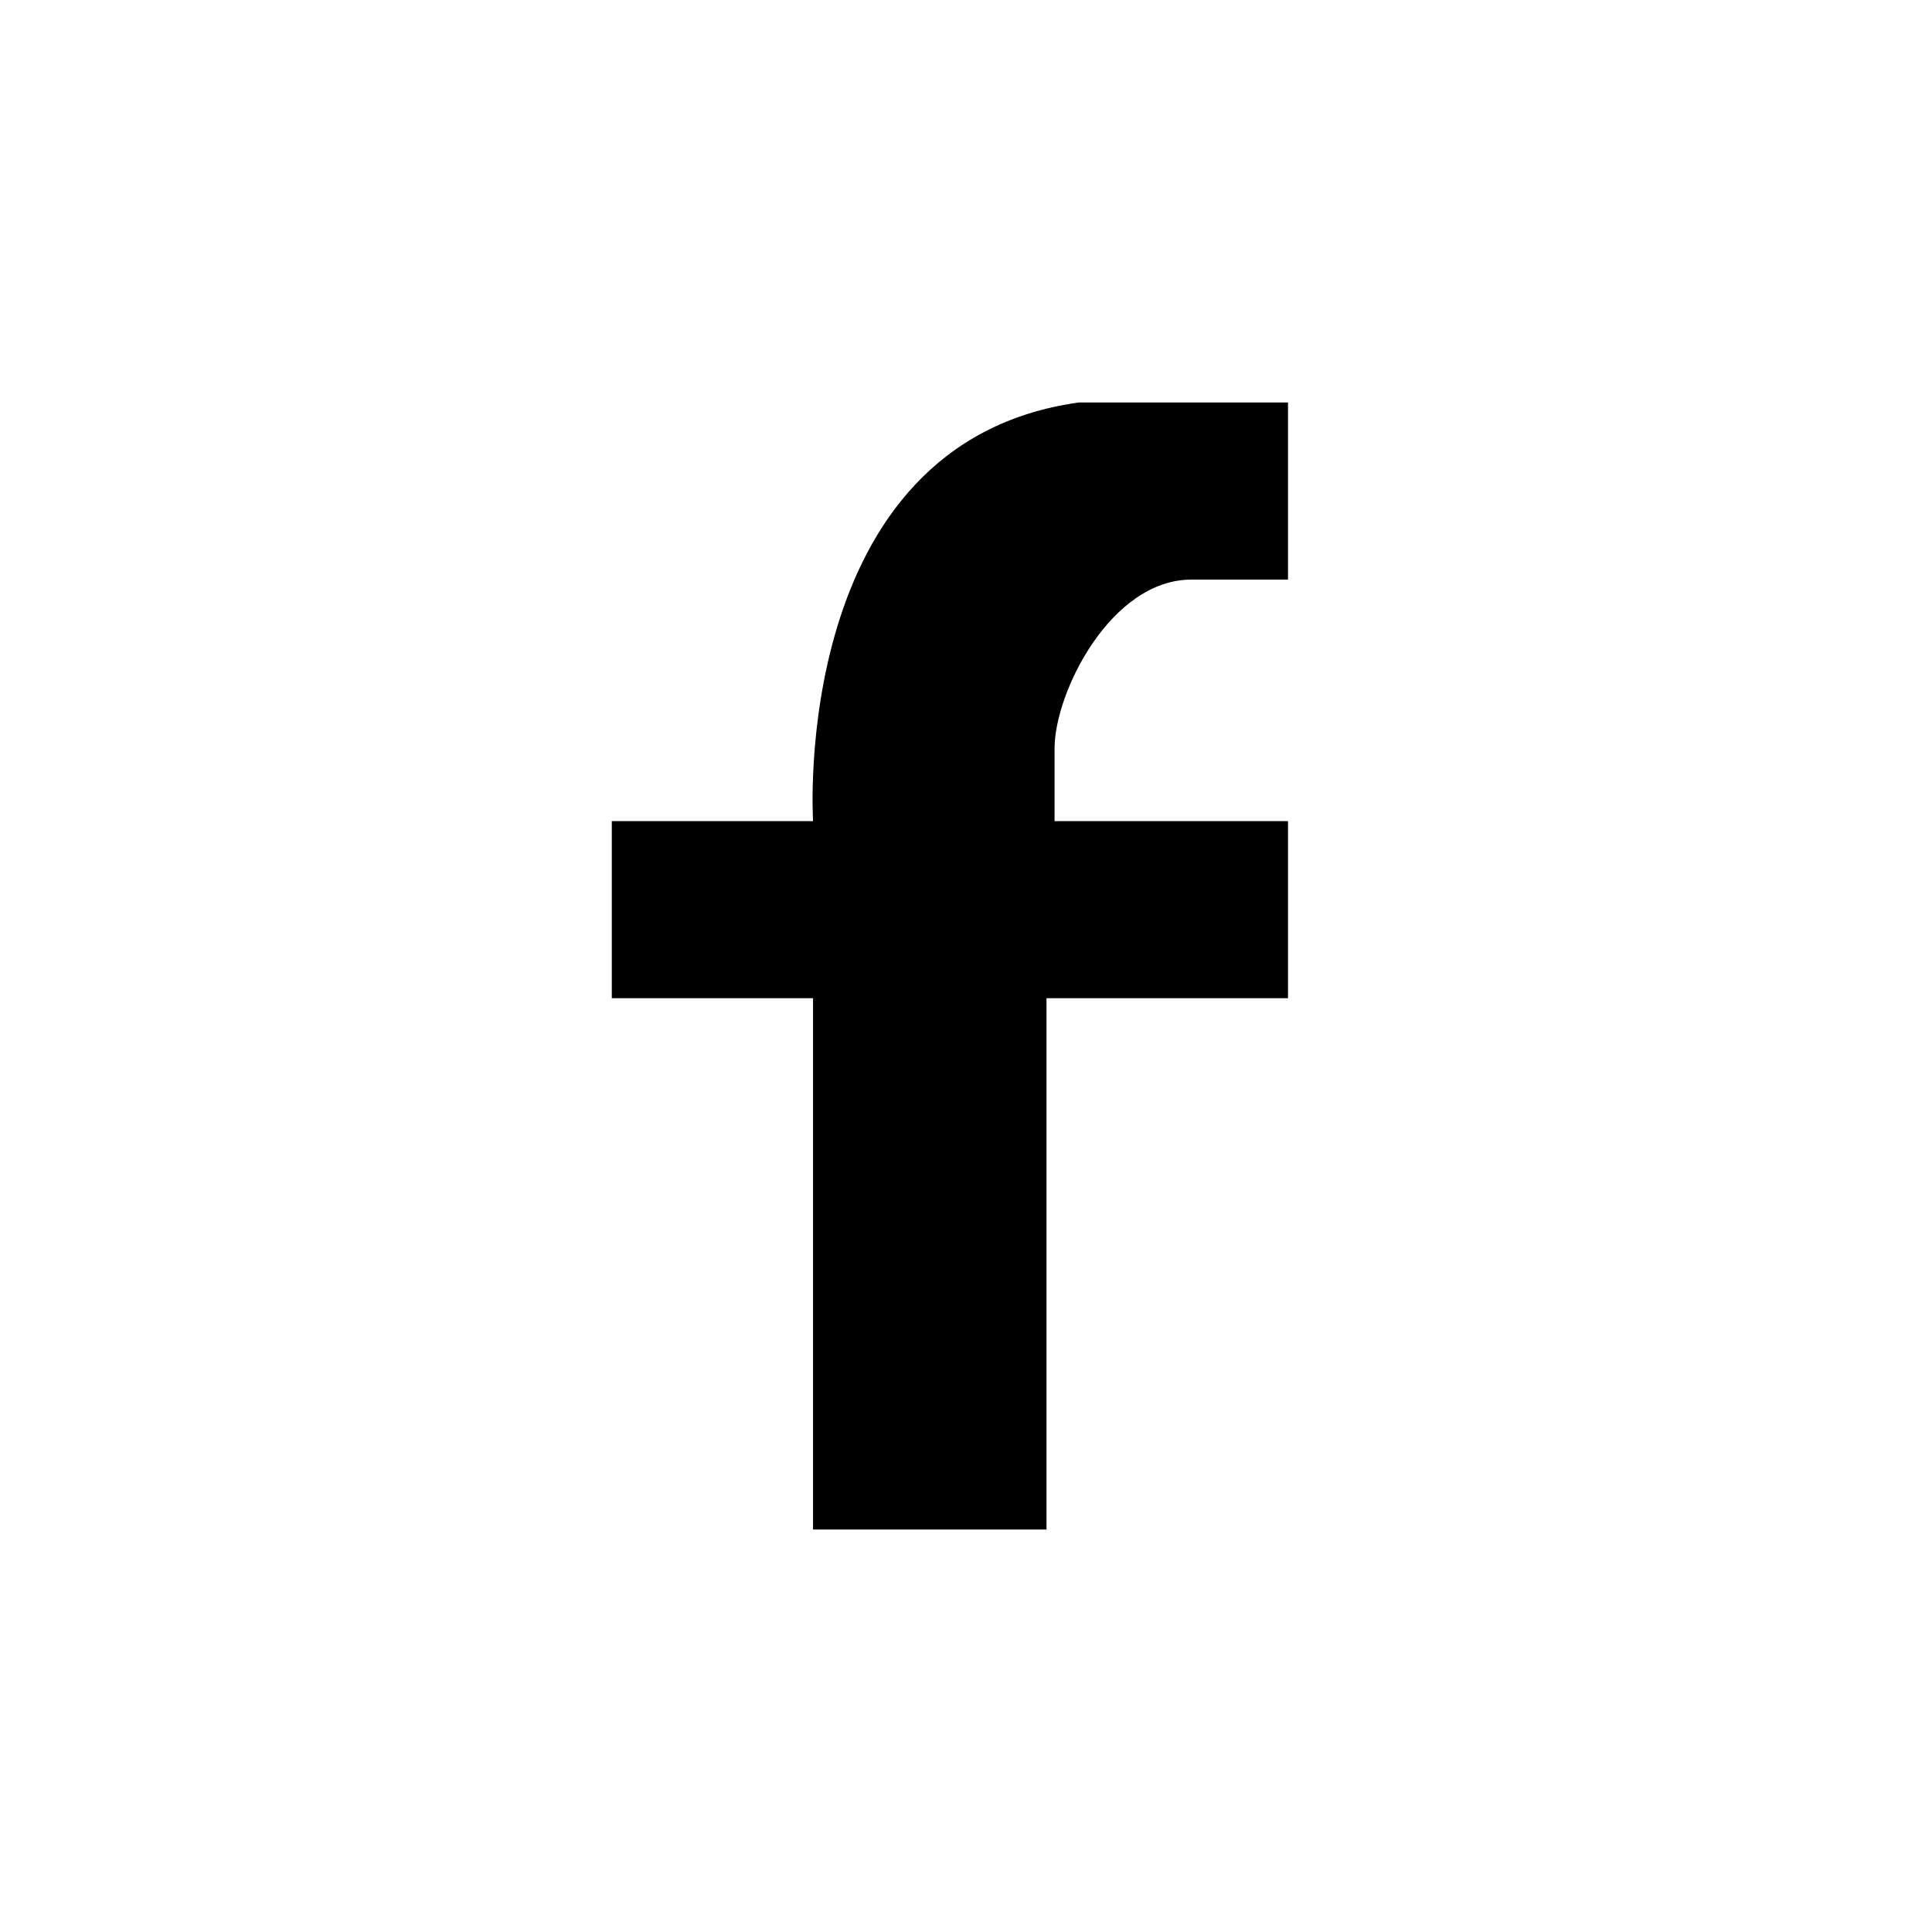
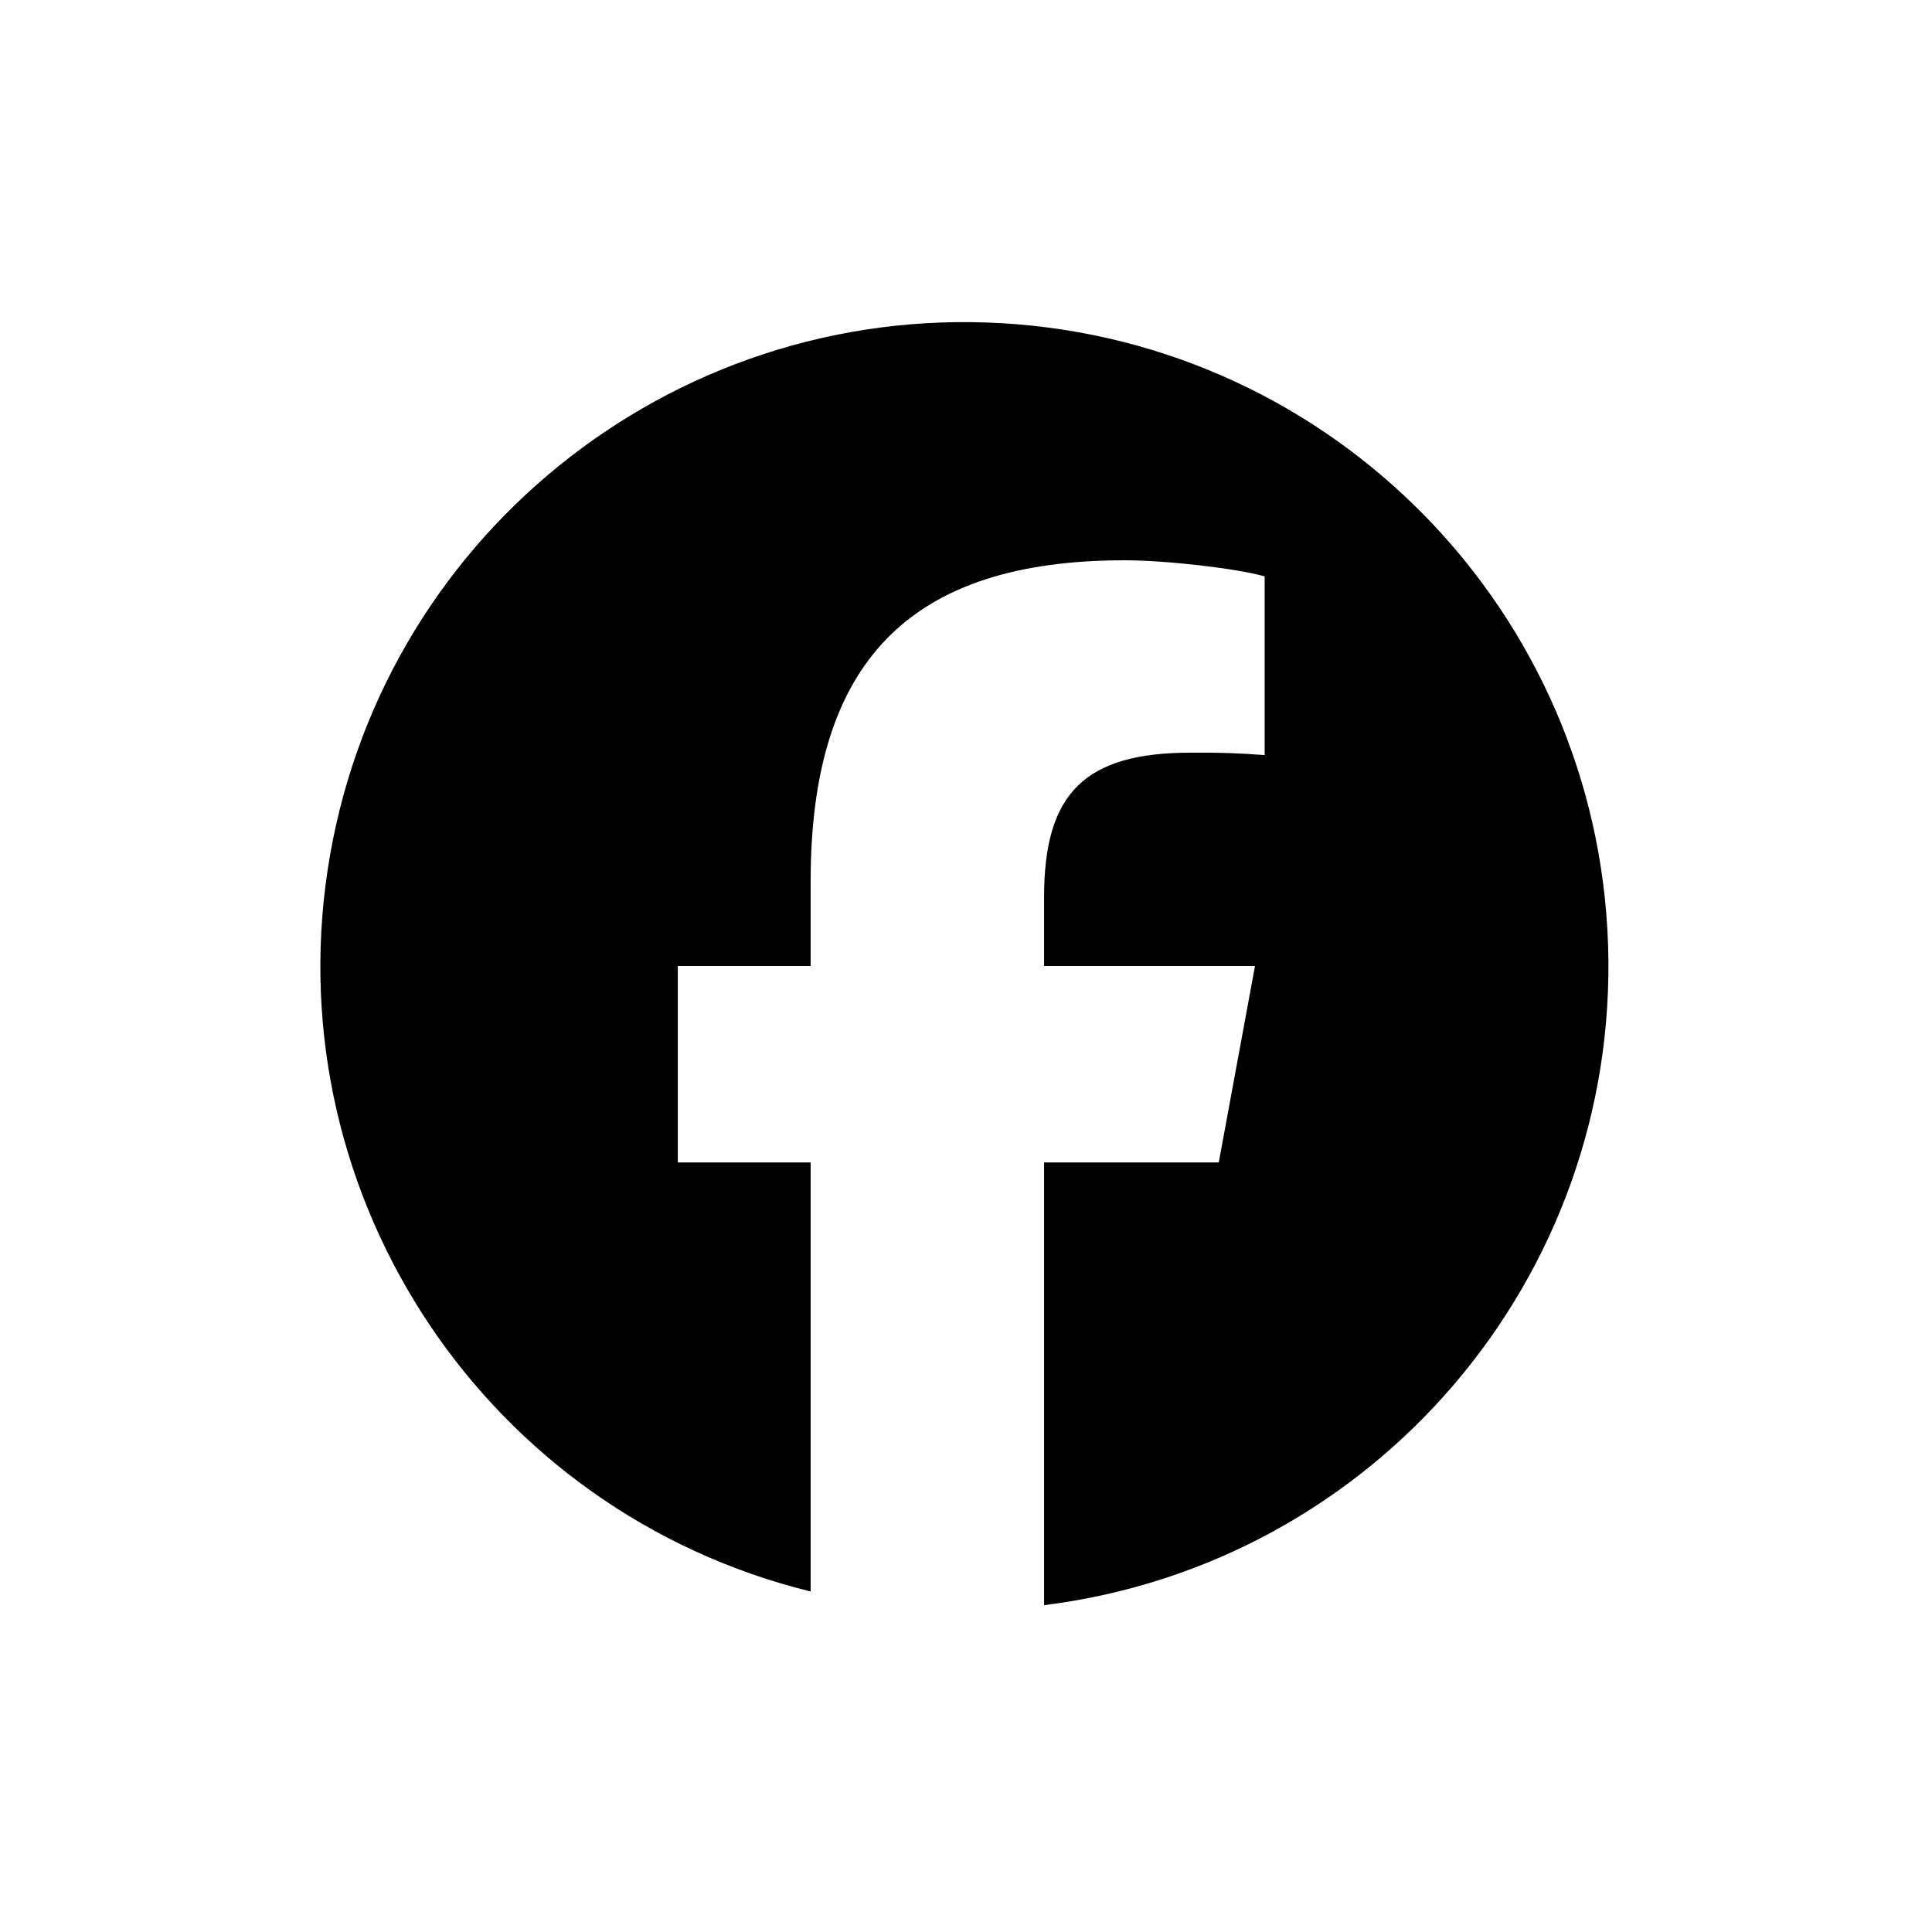
<svg xmlns="http://www.w3.org/2000/svg" width="24" height="24" fill="none">
-   <path fill="currentColor" d="M10.1 10.2H7.6v2.2h2.5V19H13v-6.6h3v-2.2h-2.9v-.9c0-.7.7-2.1 1.7-2.1H16V5h-2.6c-3.6.5-3.3 5.2-3.3 5.2Z" />
+   <path fill="currentColor" d="M12.97 19.94a8 8 0 1 0-2.9-.17v-5.33H8.42V12h1.65v-1.05c0-2.73 1.23-3.99 3.9-3.99.51 0 1.39.1 1.74.2v2.22a9.92 9.92 0 0 0-.92-.03c-1.31 0-1.82.5-1.82 1.79V12h2.62l-.45 2.44h-2.17v5.5Z" />
</svg>
